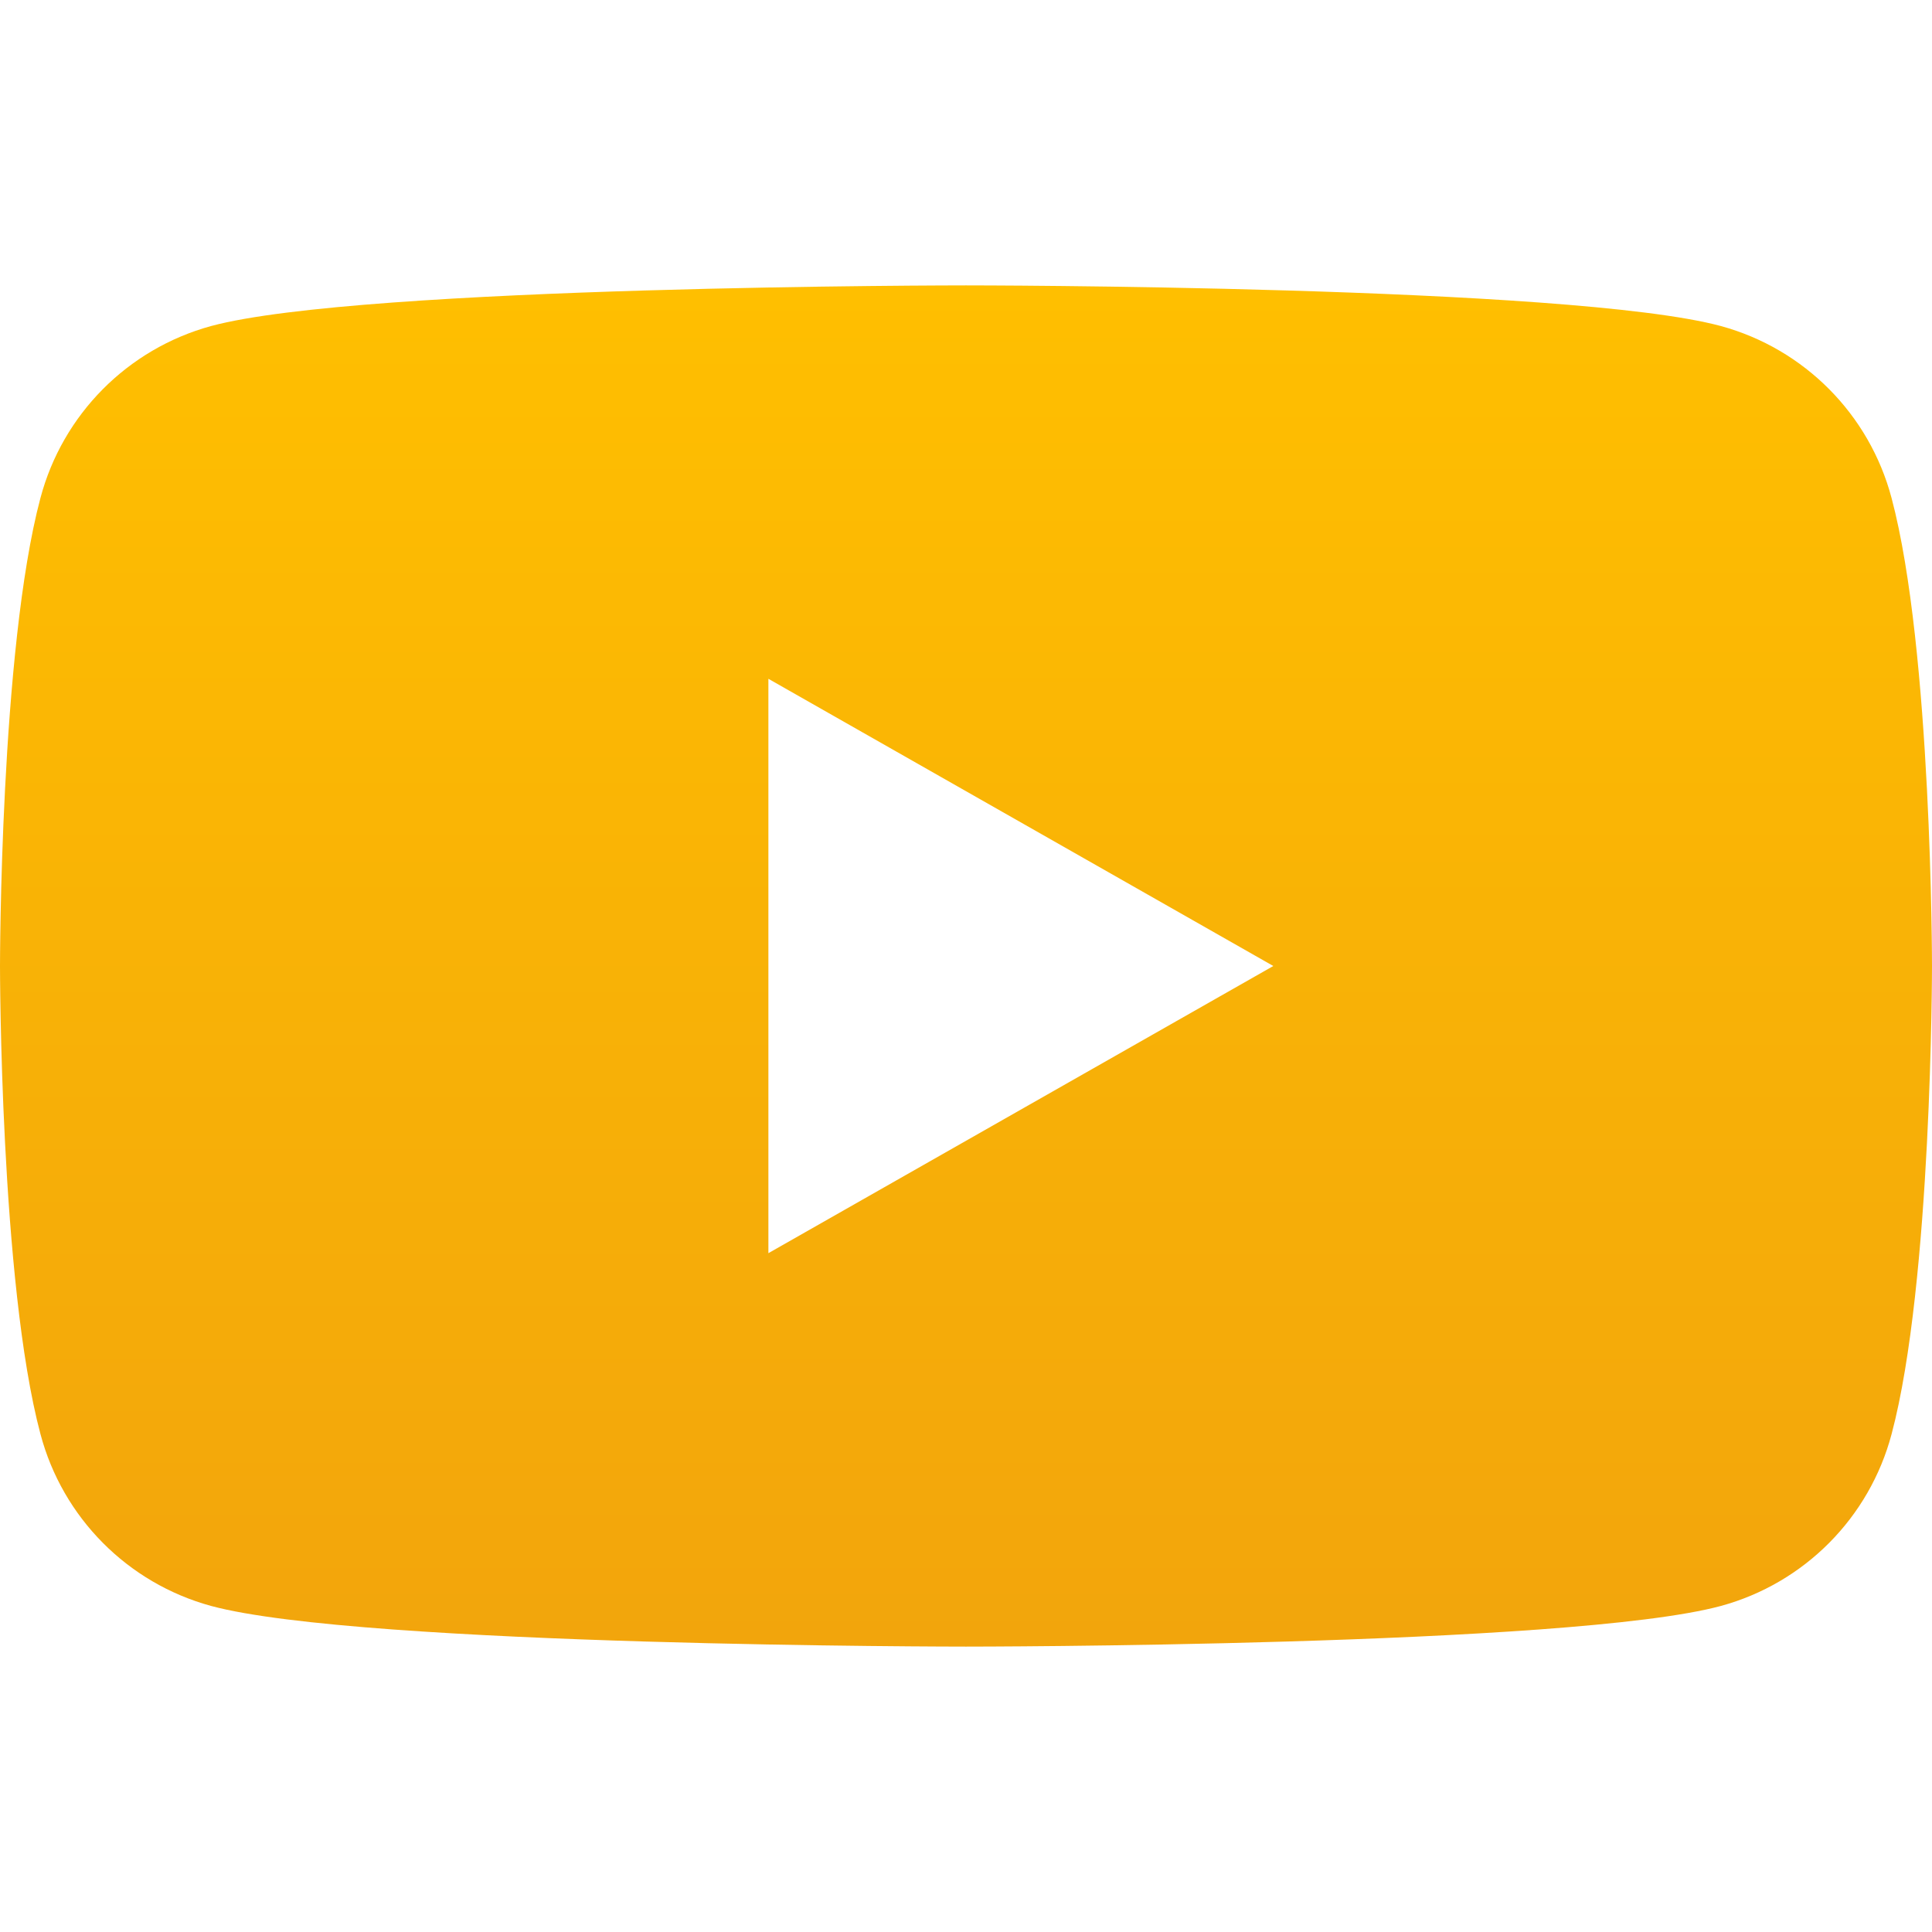
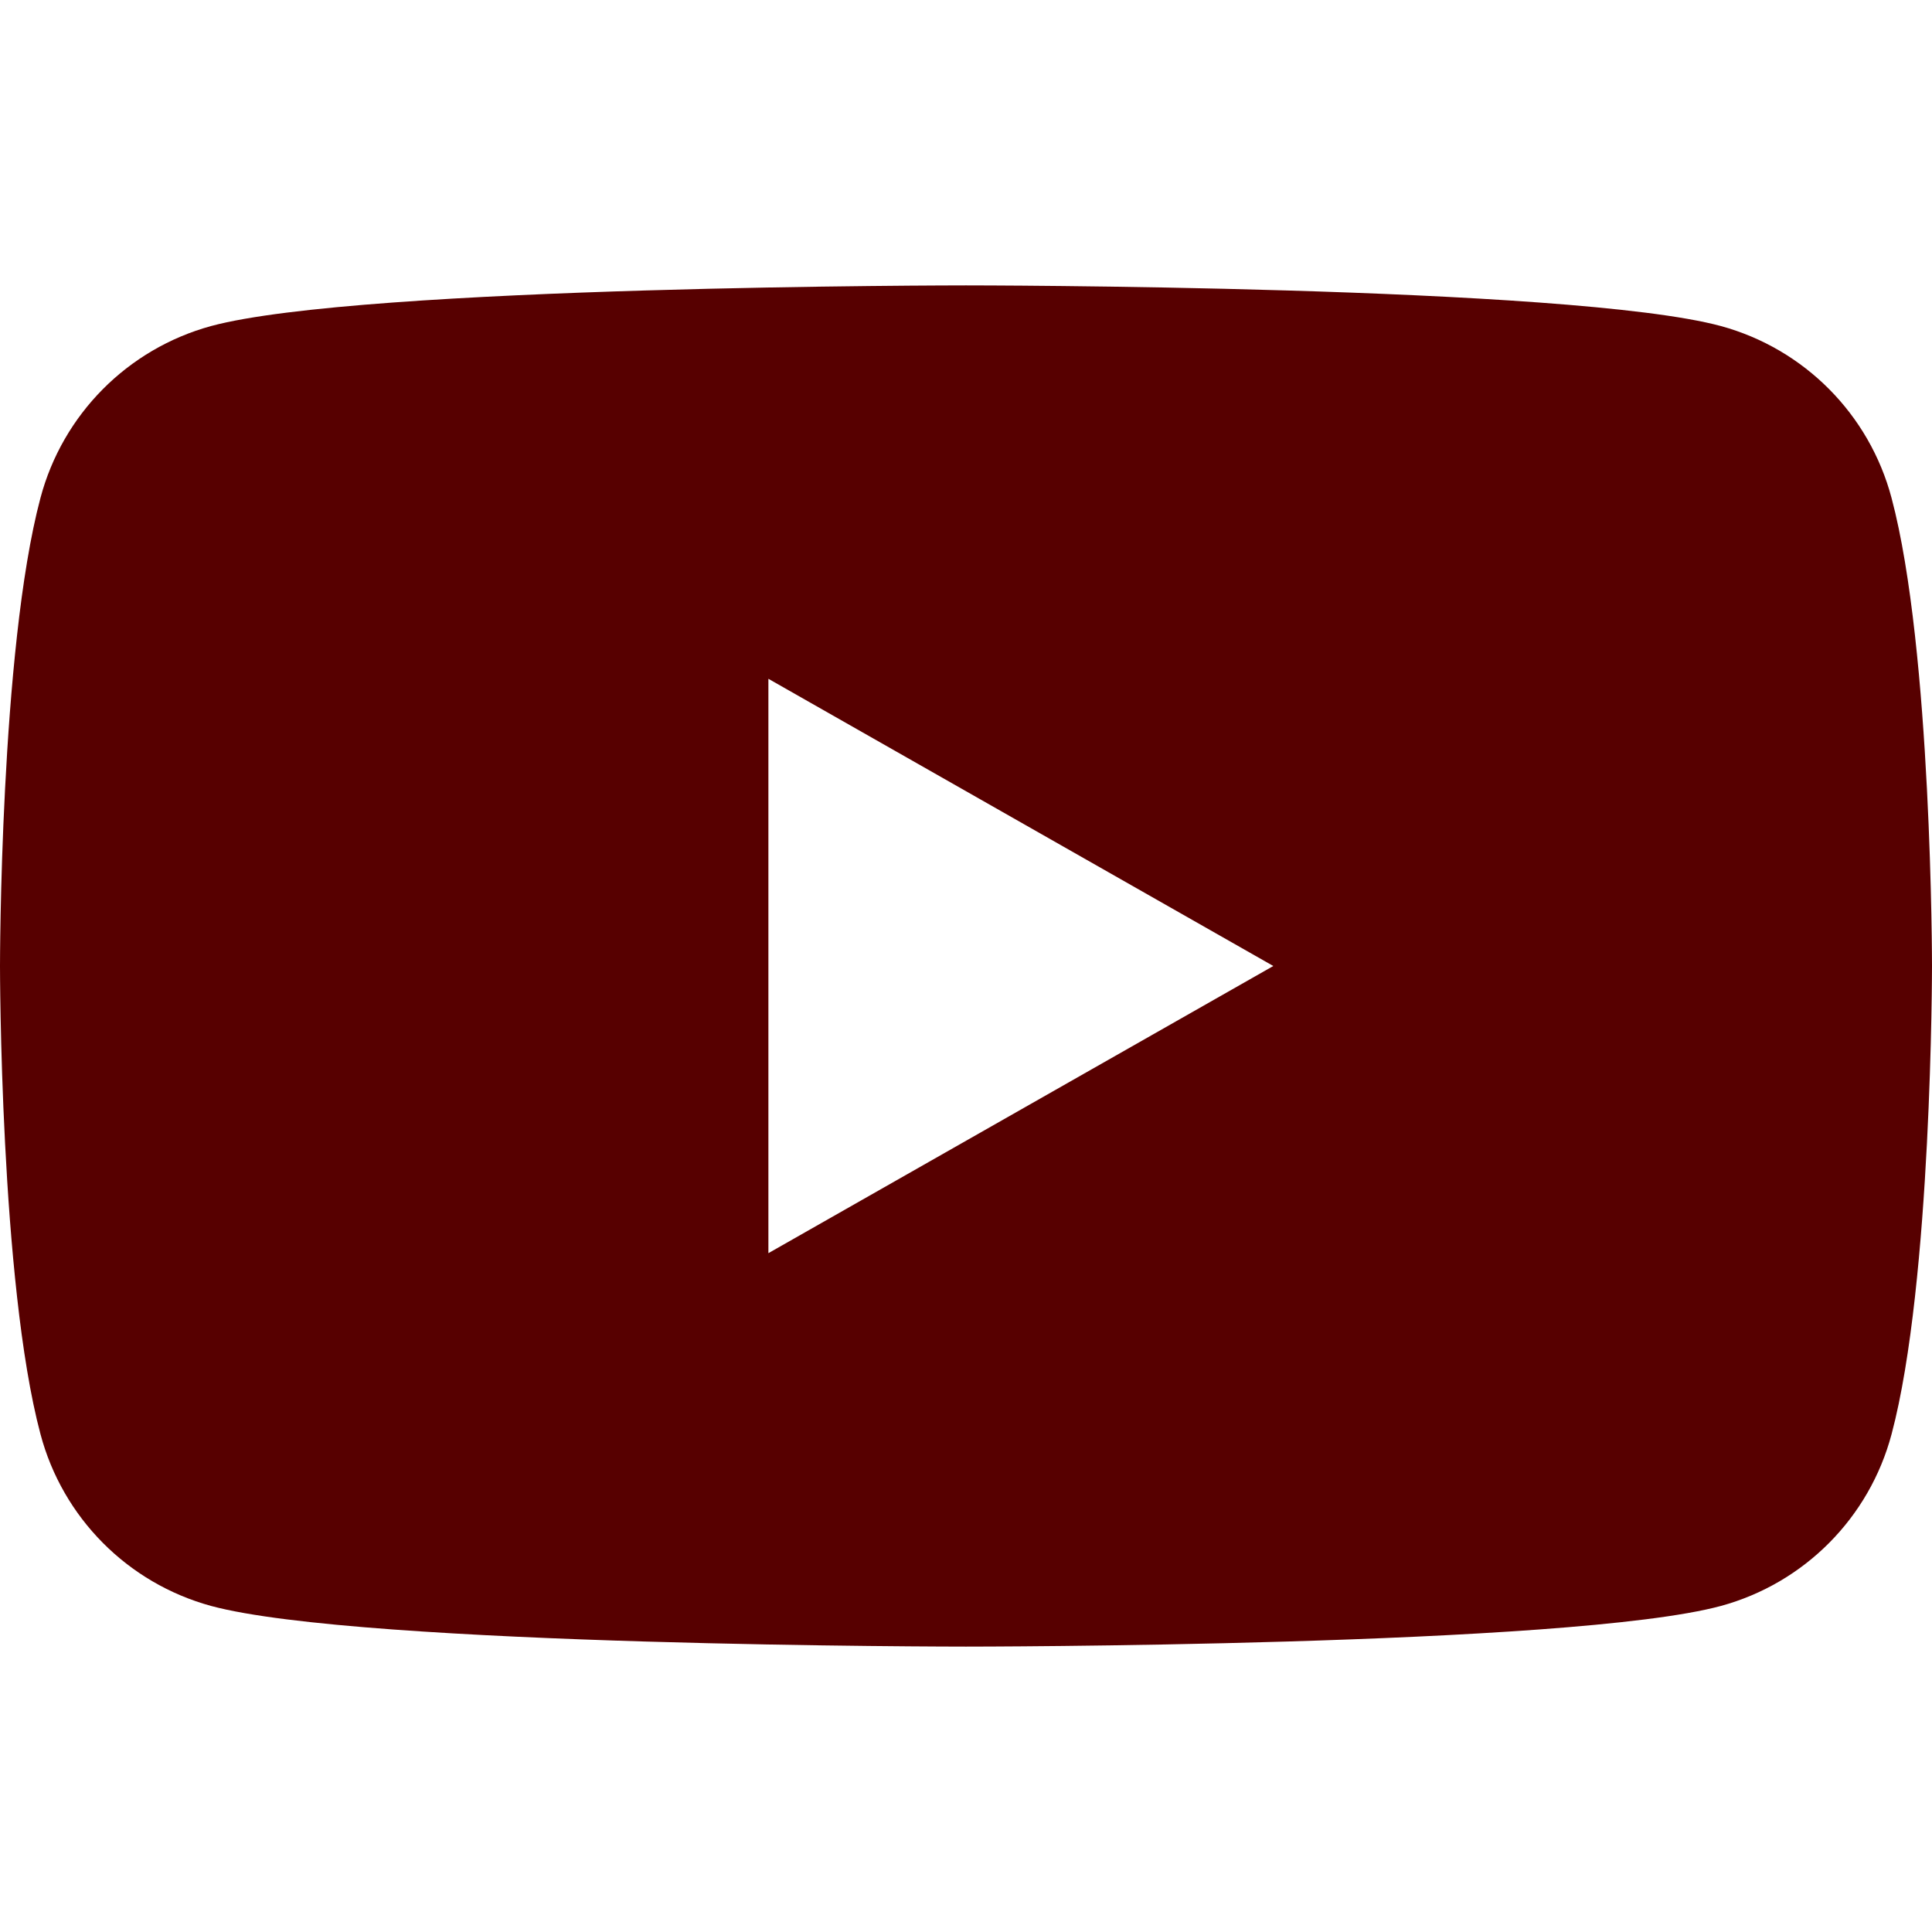
<svg xmlns="http://www.w3.org/2000/svg" width="32" height="32" fill="none">
-   <path d="M31.33 8.248A4.021 4.021 0 0 0 28.502 5.4C26.007 4.727 16 4.727 16 4.727s-10.007 0-12.503.673A4.023 4.023 0 0 0 .67 8.248C0 10.76 0 16 0 16s0 5.24.67 7.752A4.02 4.02 0 0 0 3.498 26.6c2.494.673 12.501.673 12.501.673s10.007 0 12.503-.673a4.02 4.02 0 0 0 2.829-2.848C32 21.24 32 16 32 16s0-5.24-.67-7.752Zm-18.603 12.51v-9.515L21.09 16l-8.364 4.757Z" fill="url(#a)" />
-   <defs>
-     <linearGradient id="a" x1="16" y1="4.727" x2="16" y2="27.273" gradientUnits="userSpaceOnUse">
-       <stop stop-color="#FFBF00" />
-       <stop offset="1" stop-color="#F2A50C" />
-     </linearGradient>
-   </defs>
+   <path d="M31.33 8.248A4.021 4.021 0 0 0 28.502 5.4C26.007 4.727 16 4.727 16 4.727s-10.007 0-12.503.673A4.023 4.023 0 0 0 .67 8.248C0 10.76 0 16 0 16s0 5.24.67 7.752A4.02 4.02 0 0 0 3.498 26.6c2.494.673 12.501.673 12.501.673s10.007 0 12.503-.673a4.02 4.02 0 0 0 2.829-2.848C32 21.24 32 16 32 16s0-5.24-.67-7.752Zm-18.603 12.51v-9.515L21.09 16l-8.364 4.757Z" fill="#570000" />
</svg>
